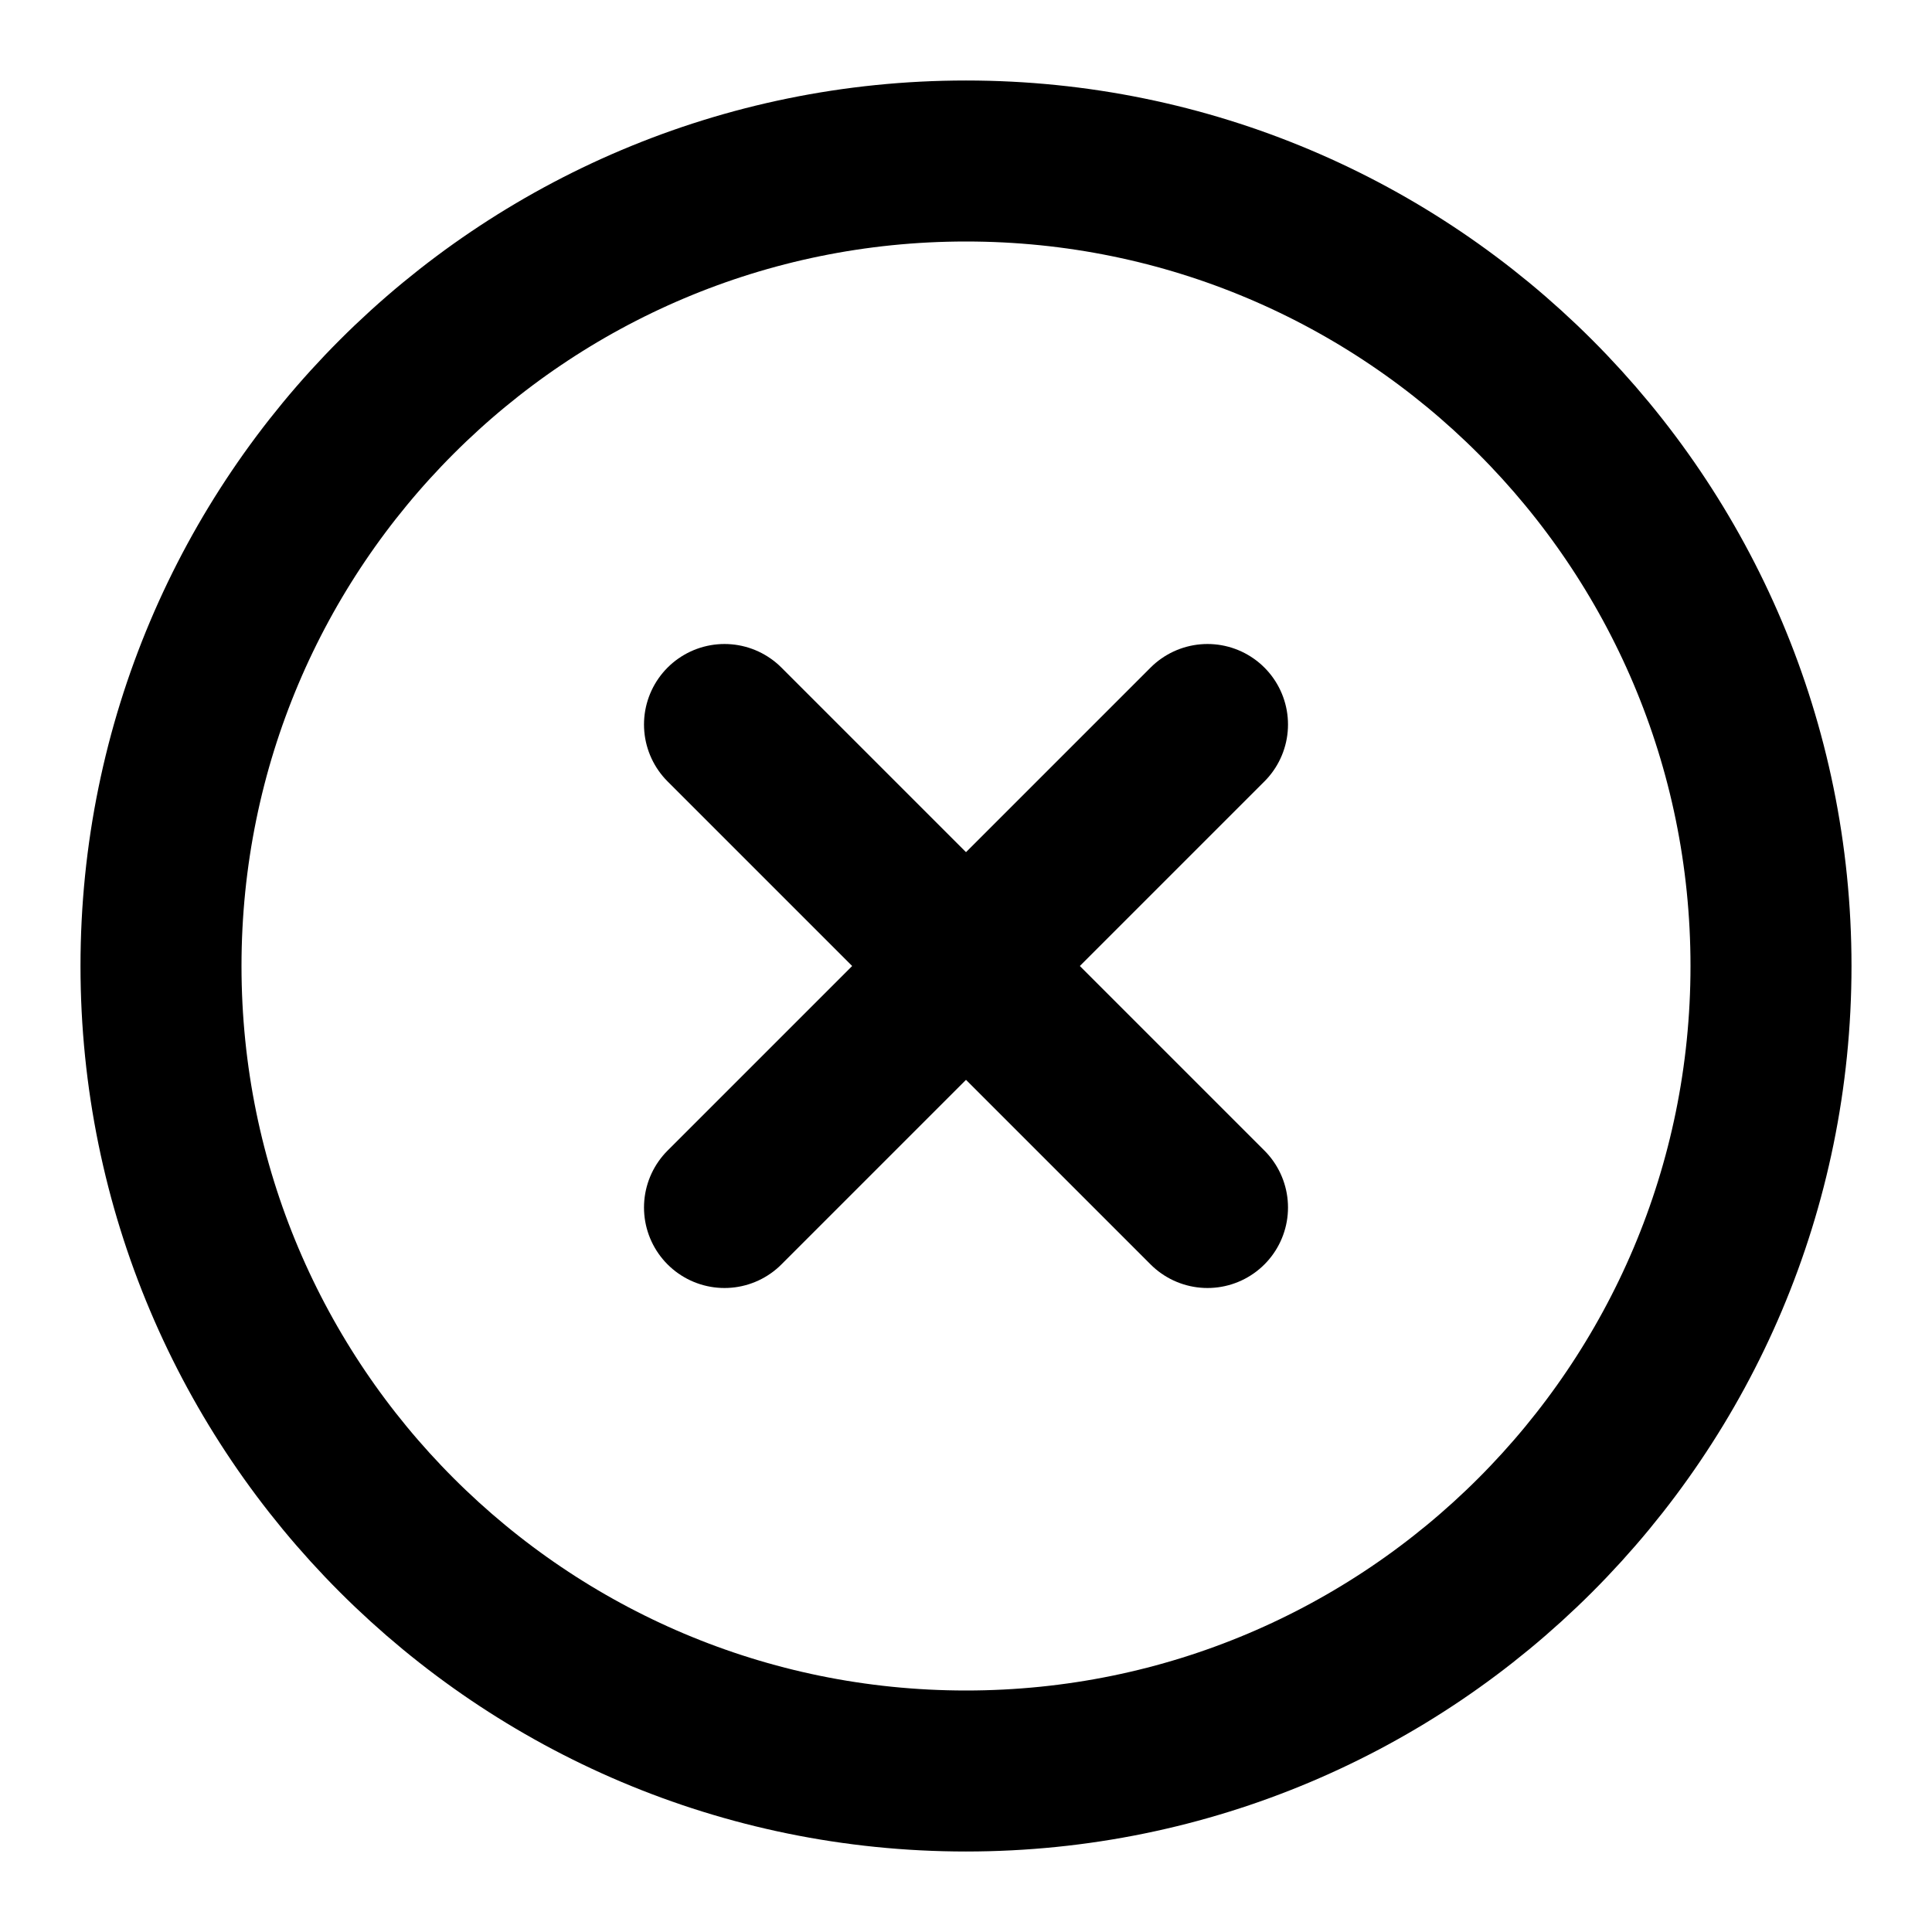
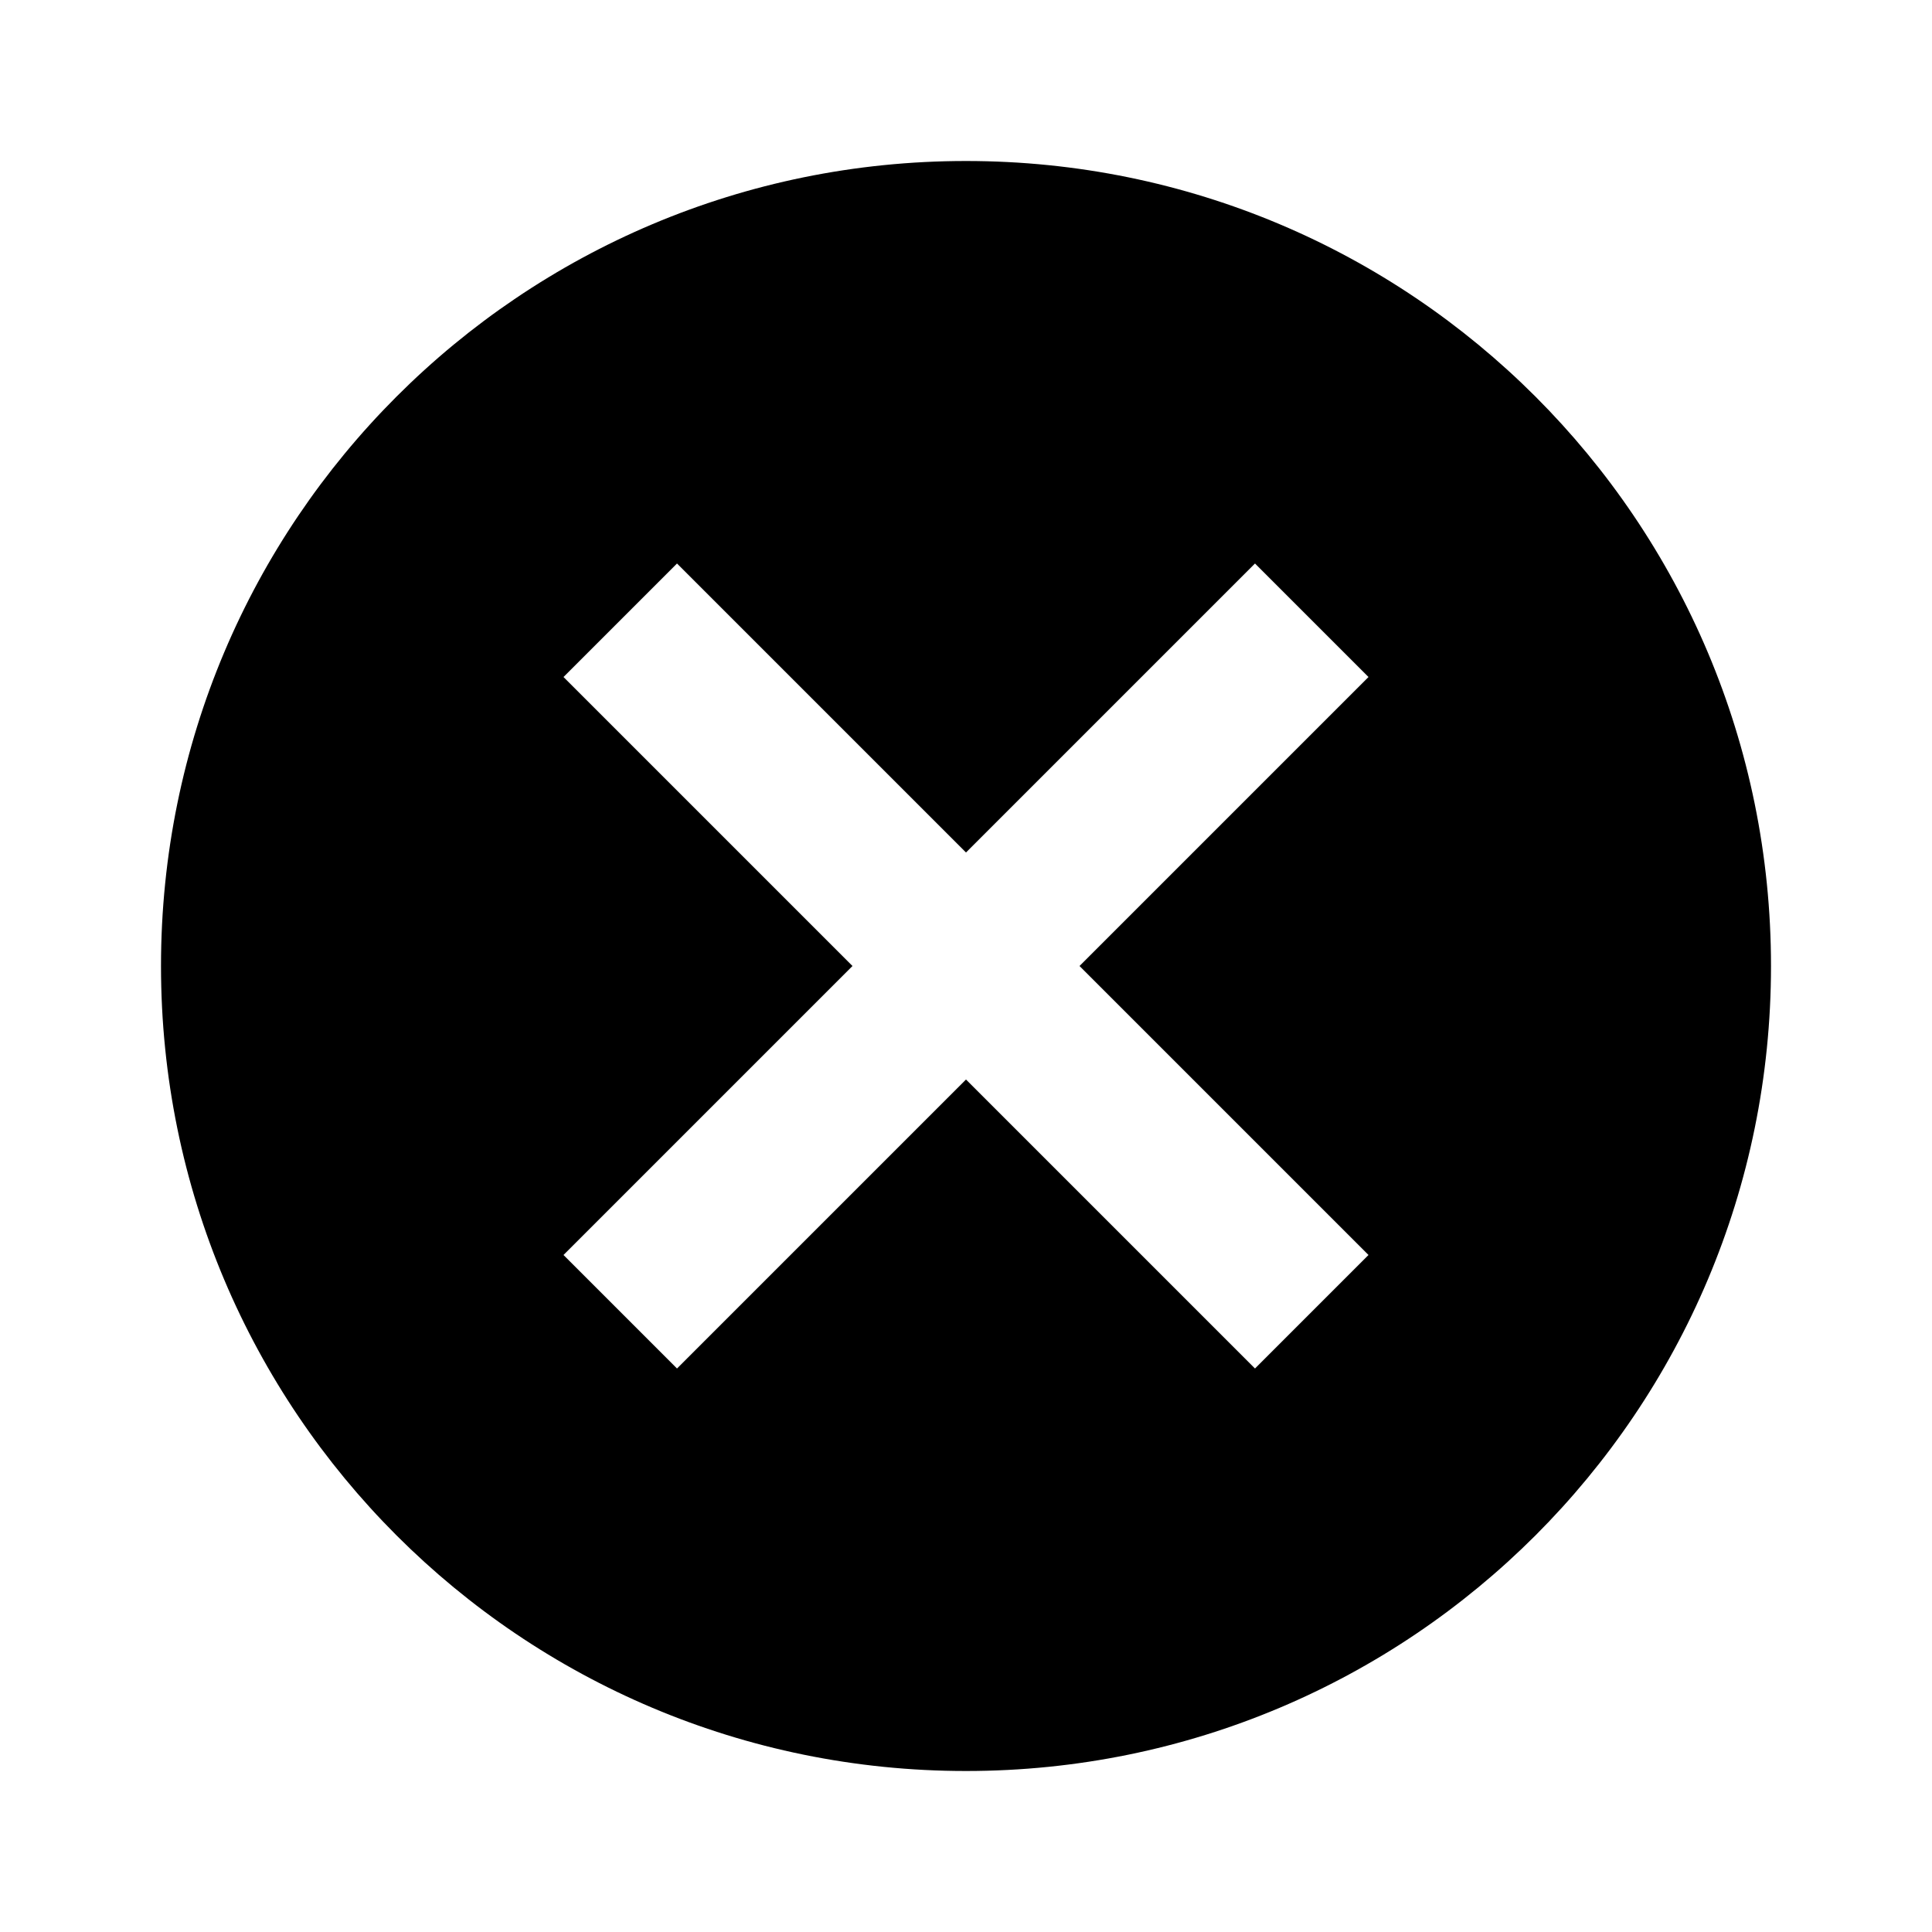
- <svg xmlns="http://www.w3.org/2000/svg" viewBox="0 0 24 24" fill="none" stroke="currentColor" stroke-width="2" stroke-linecap="round" stroke-linejoin="round">
-   <circle cx="12" cy="12" r="10" />
-   <line x1="15" y1="9" x2="9" y2="15" />
-   <line x1="9" y1="9" x2="15" y2="15" />
+ <svg xmlns="http://www.w3.org/2000/svg" viewBox="0 0 24 24" fill="currentColor">
+   <path d="M12 2C6.47 2 2 6.47 2 12s4.47 10 10 10 10-4.47 10-10S17.53 2 12 2zm5 13.59L15.59 17 12 13.41 8.41 17 7 15.59 10.59 12 7 8.41 8.41 7 12 10.59 15.59 7 17 8.41 13.41 12 17 15.59z" />
</svg>
